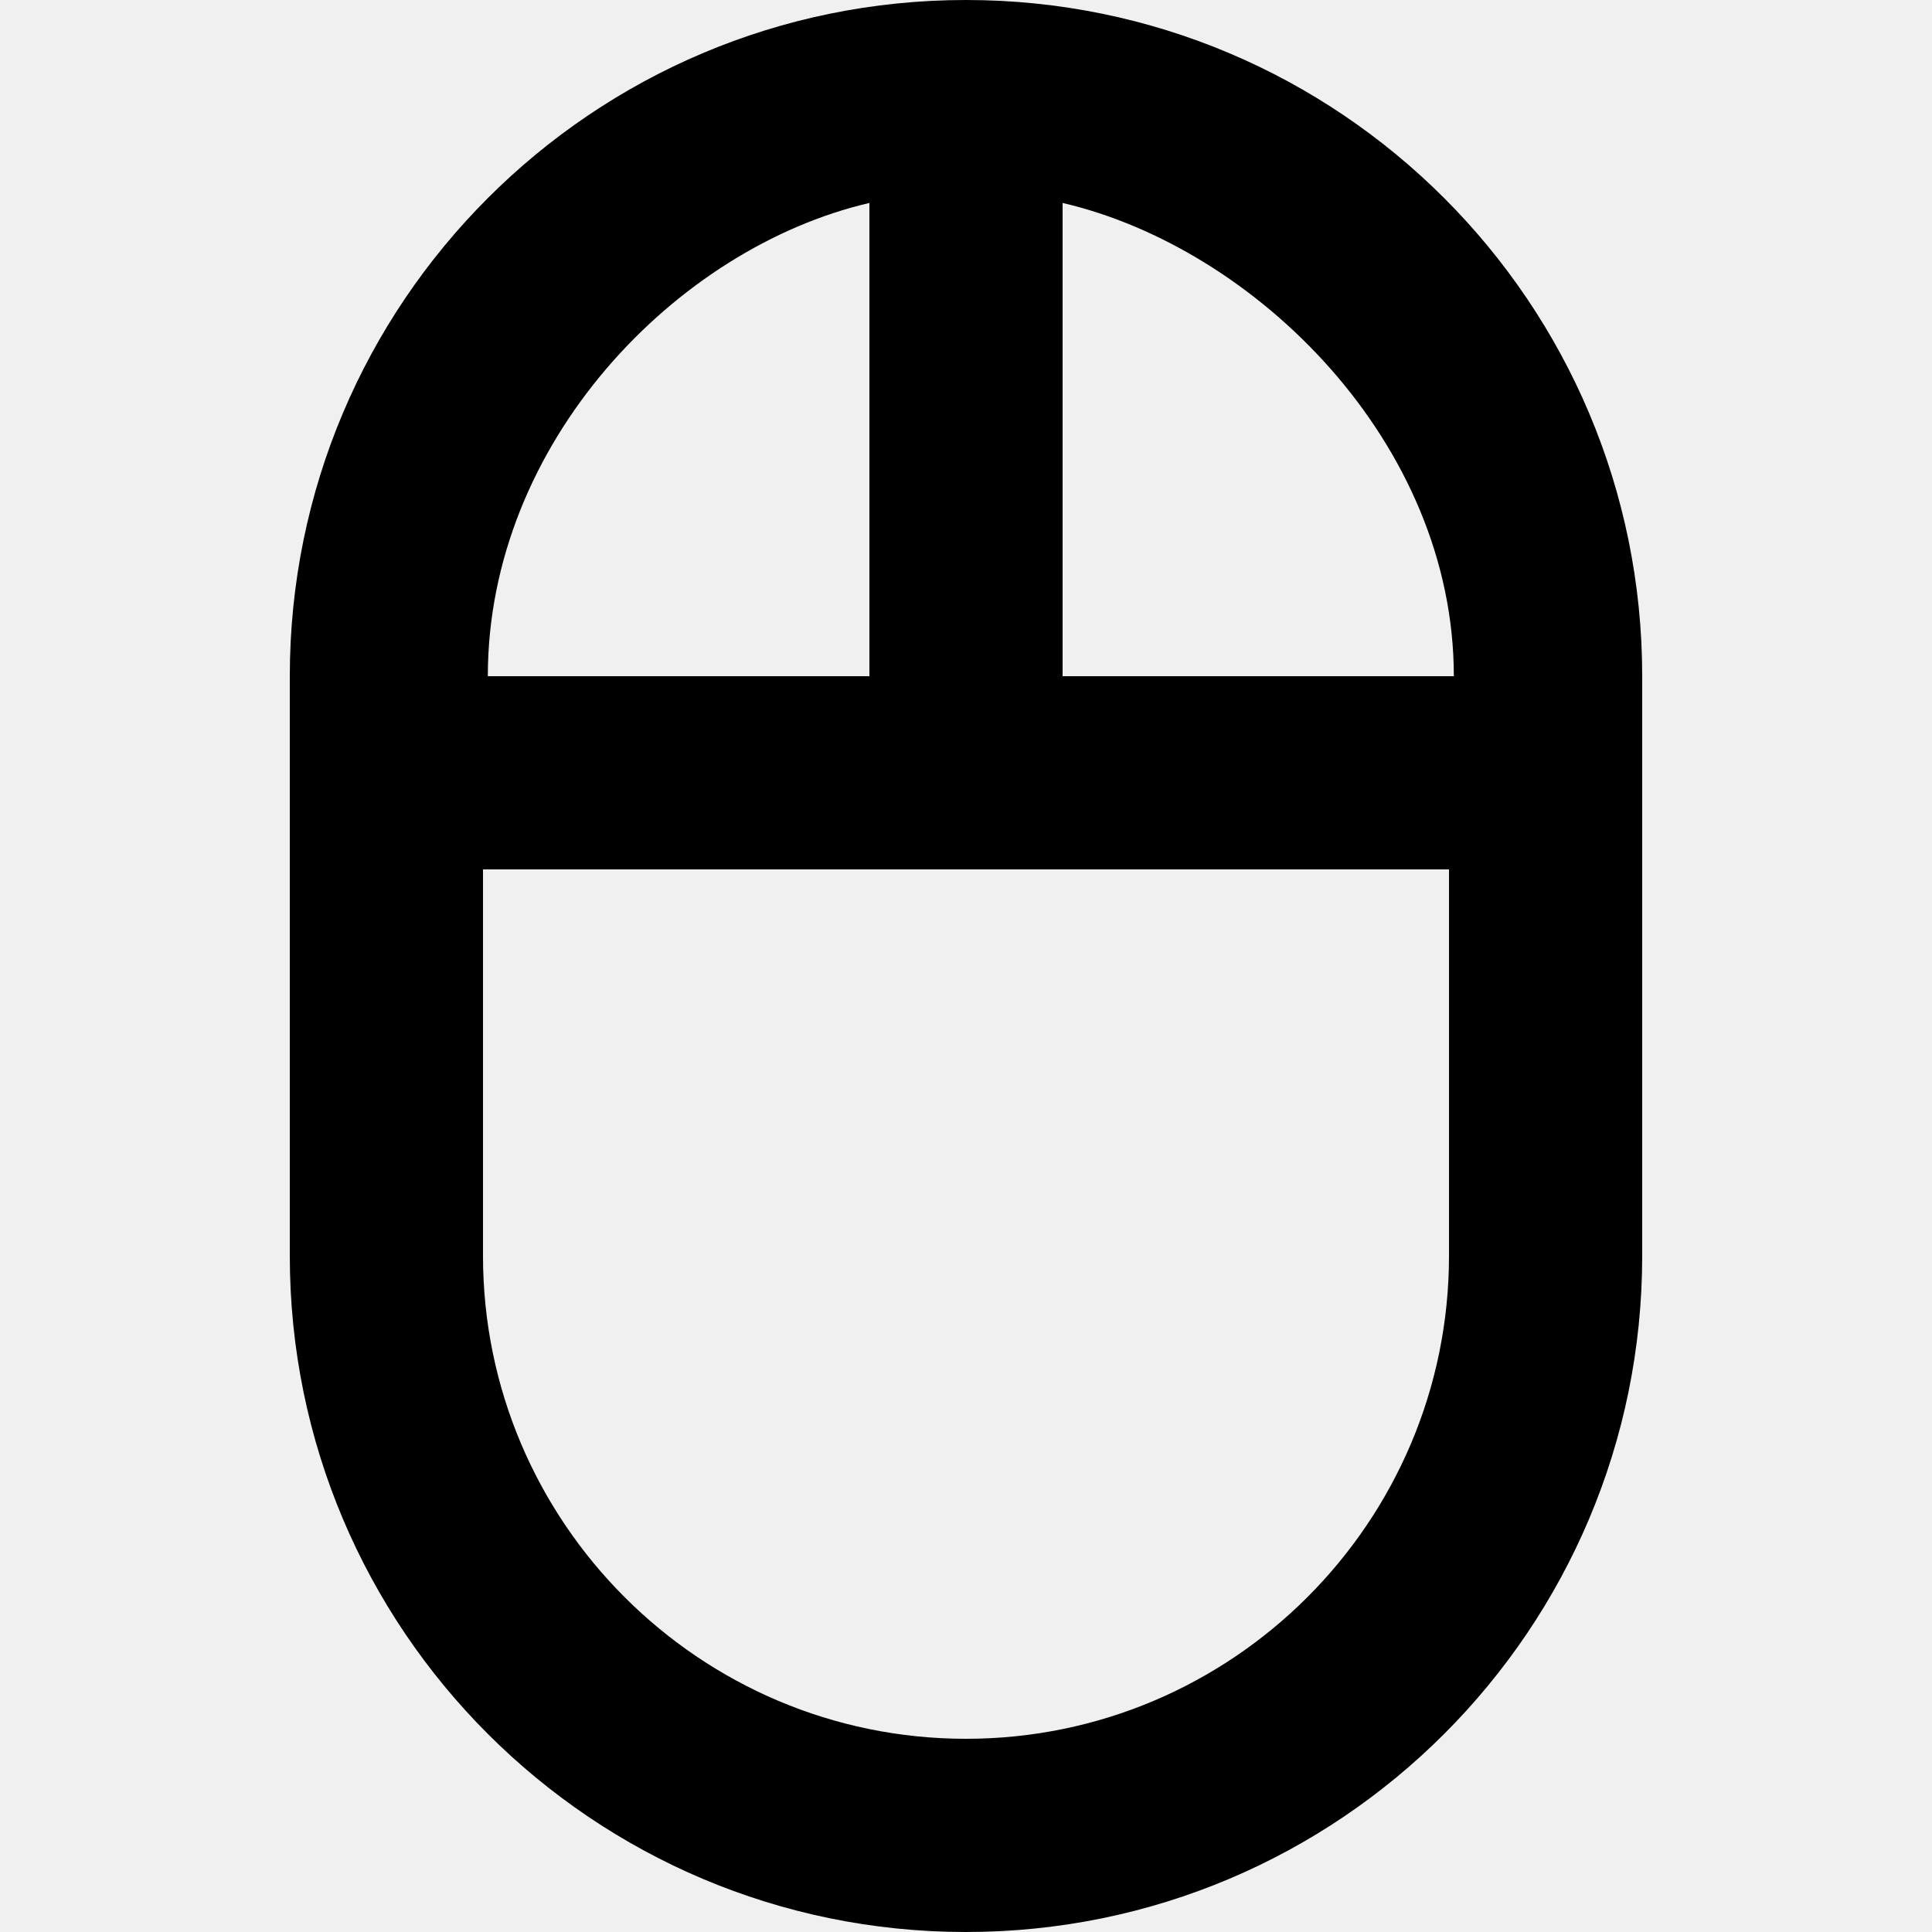
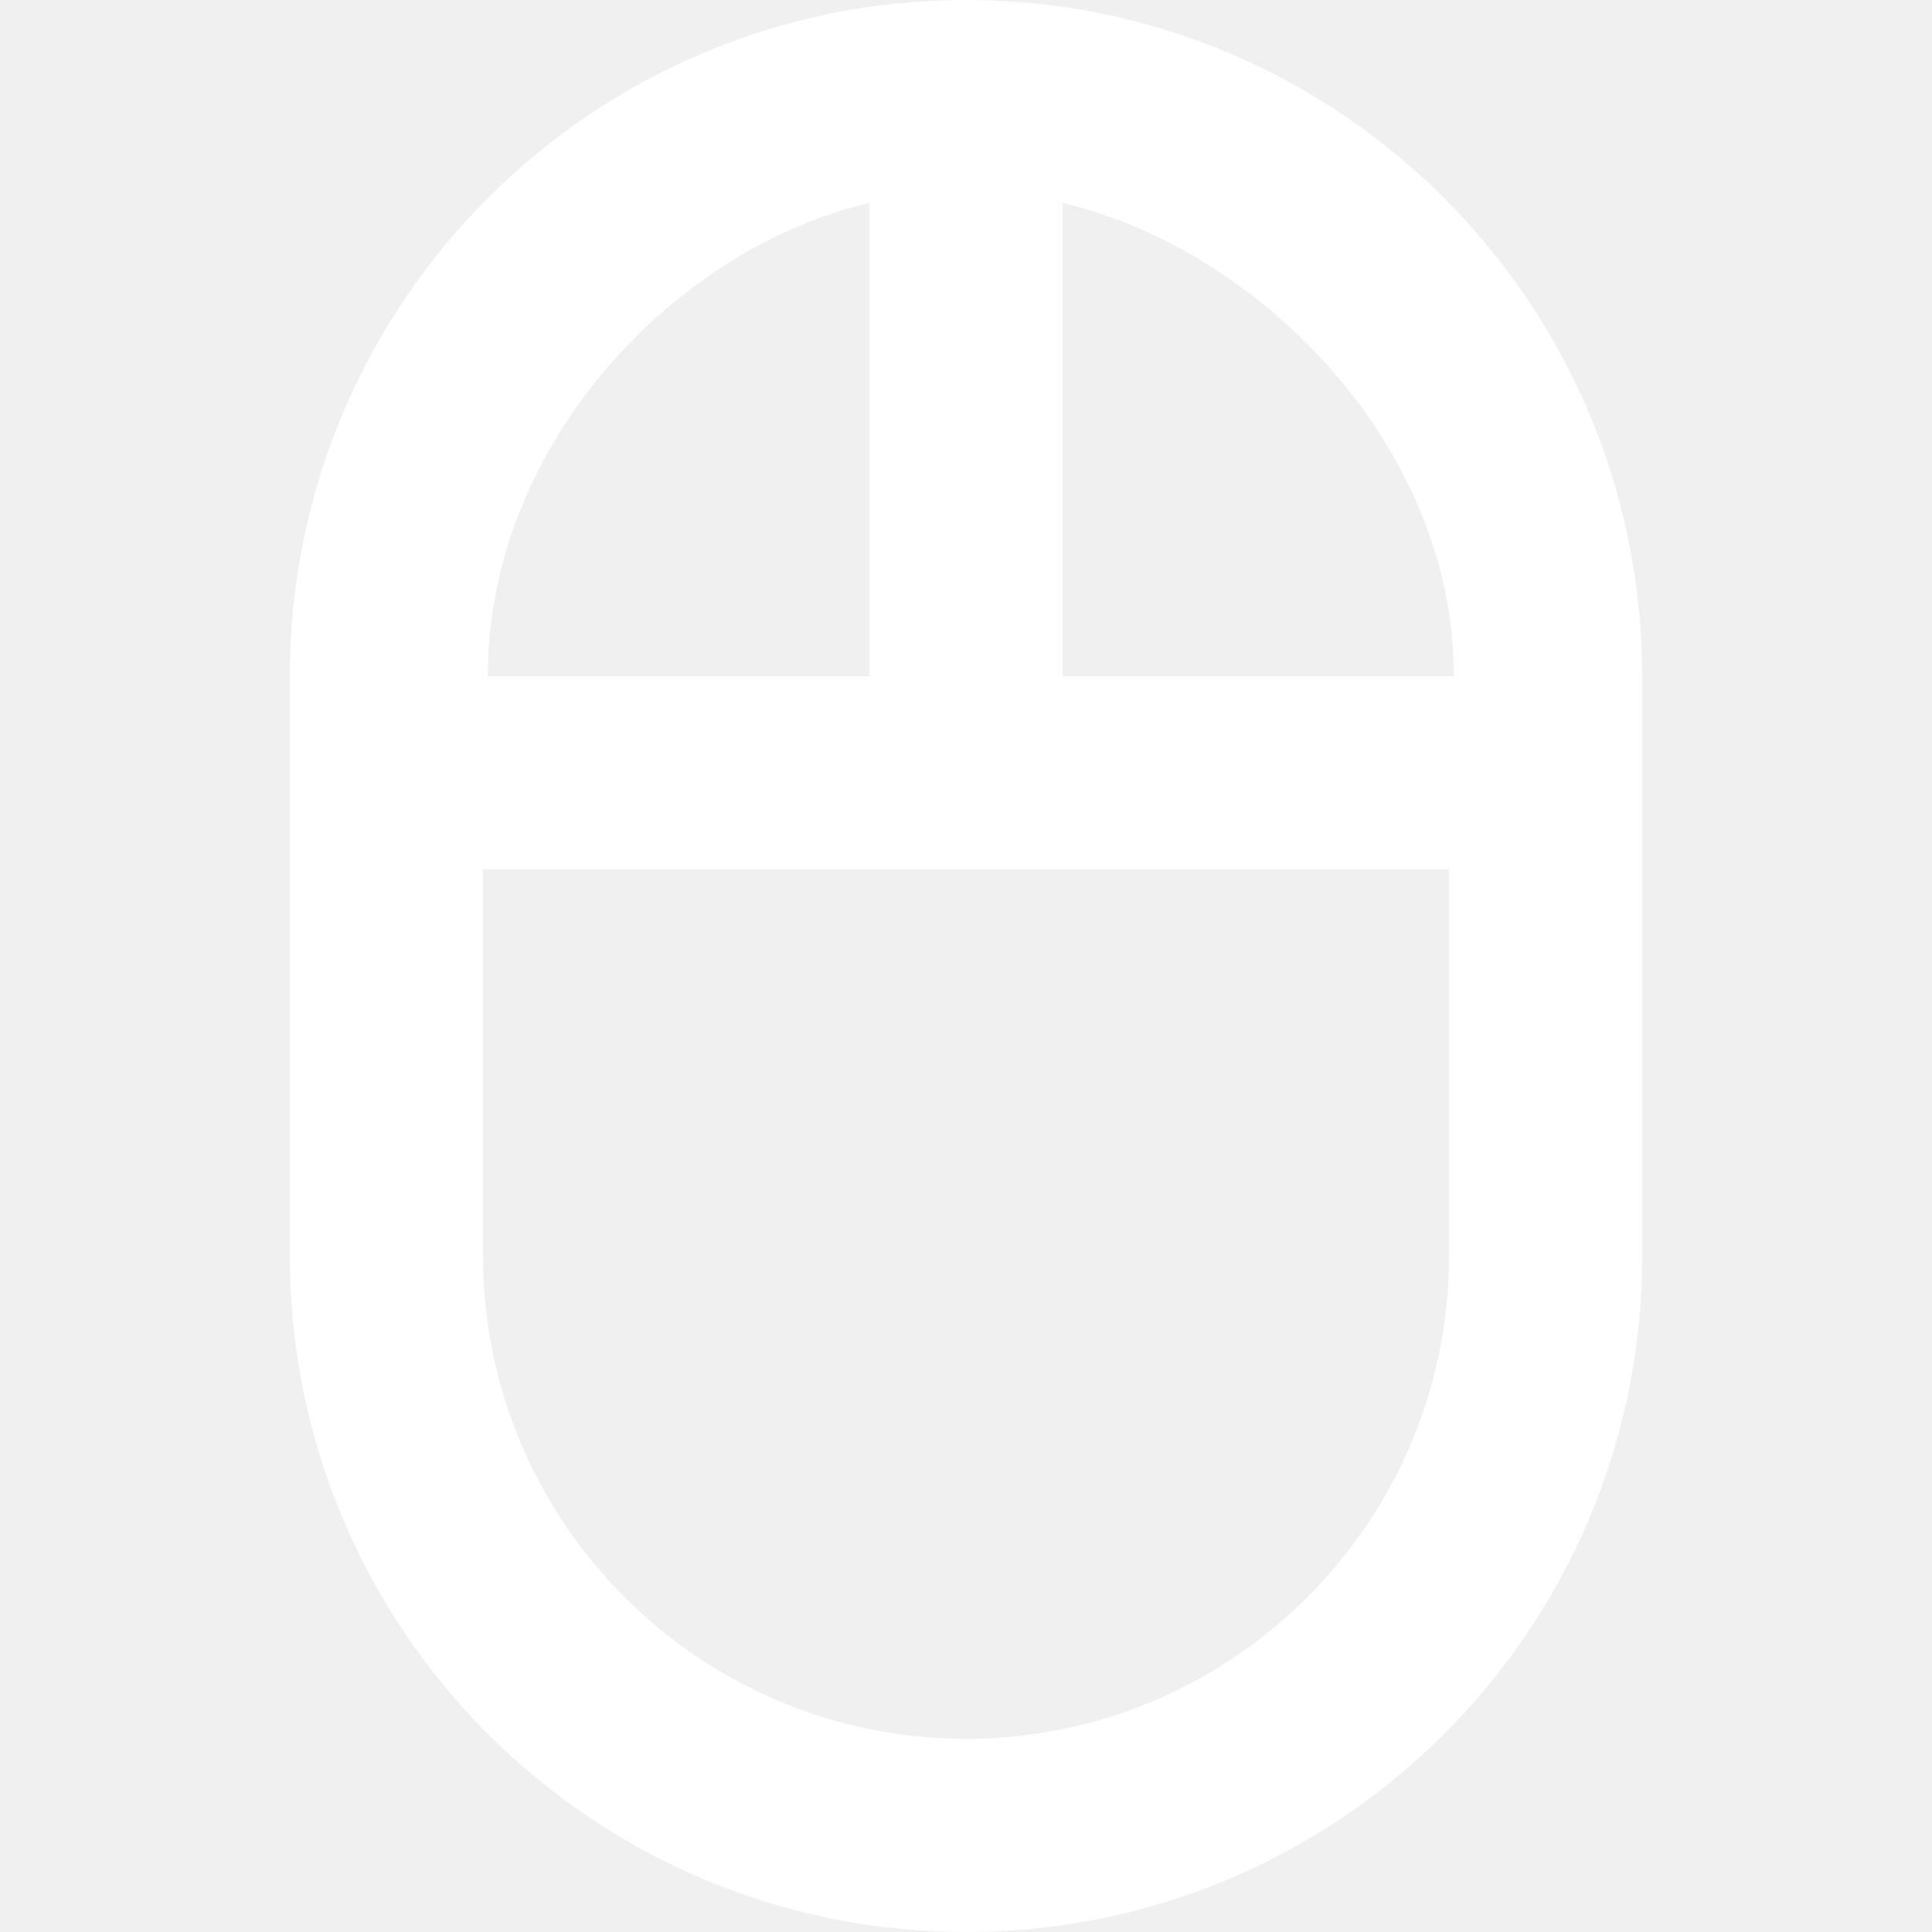
<svg xmlns="http://www.w3.org/2000/svg" width="800px" height="800px" viewBox="-3 0 20 20" version="1.1">
  <defs>

</defs>
  <g id="Page-1" stroke="none" stroke-width="1" fill="none" fill-rule="evenodd">
-     <g id="Dribbble-Light-Preview" transform="translate(-63, -5119)" fill="#000000">
+     <g id="Dribbble-Light-Preview" transform="translate(-63, -5119)" fill="#fff">
      <g id="icons" transform="translate(56, 160)">
        <path d="M14,4977 C11.243,4977 9,4974.757 9,4972 L9,4968 L19,4968 L19,4972 C19,4974.757 16.757,4977 14,4977 M13,4961.101 L13,4966 L9.05,4966 C9.05,4963.585 11,4961.566 13,4961.101 M19.05,4966 L15,4966 L15,4961.101 C17,4961.566 19.05,4963.585 19.05,4966 M14,4959 C10.134,4959 7,4962.134 7,4966 L7,4972 C7,4975.866 10.134,4979 14,4979 C17.866,4979 21,4975.866 21,4972 L21,4966 C21,4962.134 17.866,4959 14,4959" id="mouse-[#698]">

</path>
      </g>
    </g>
  </g>
</svg>
